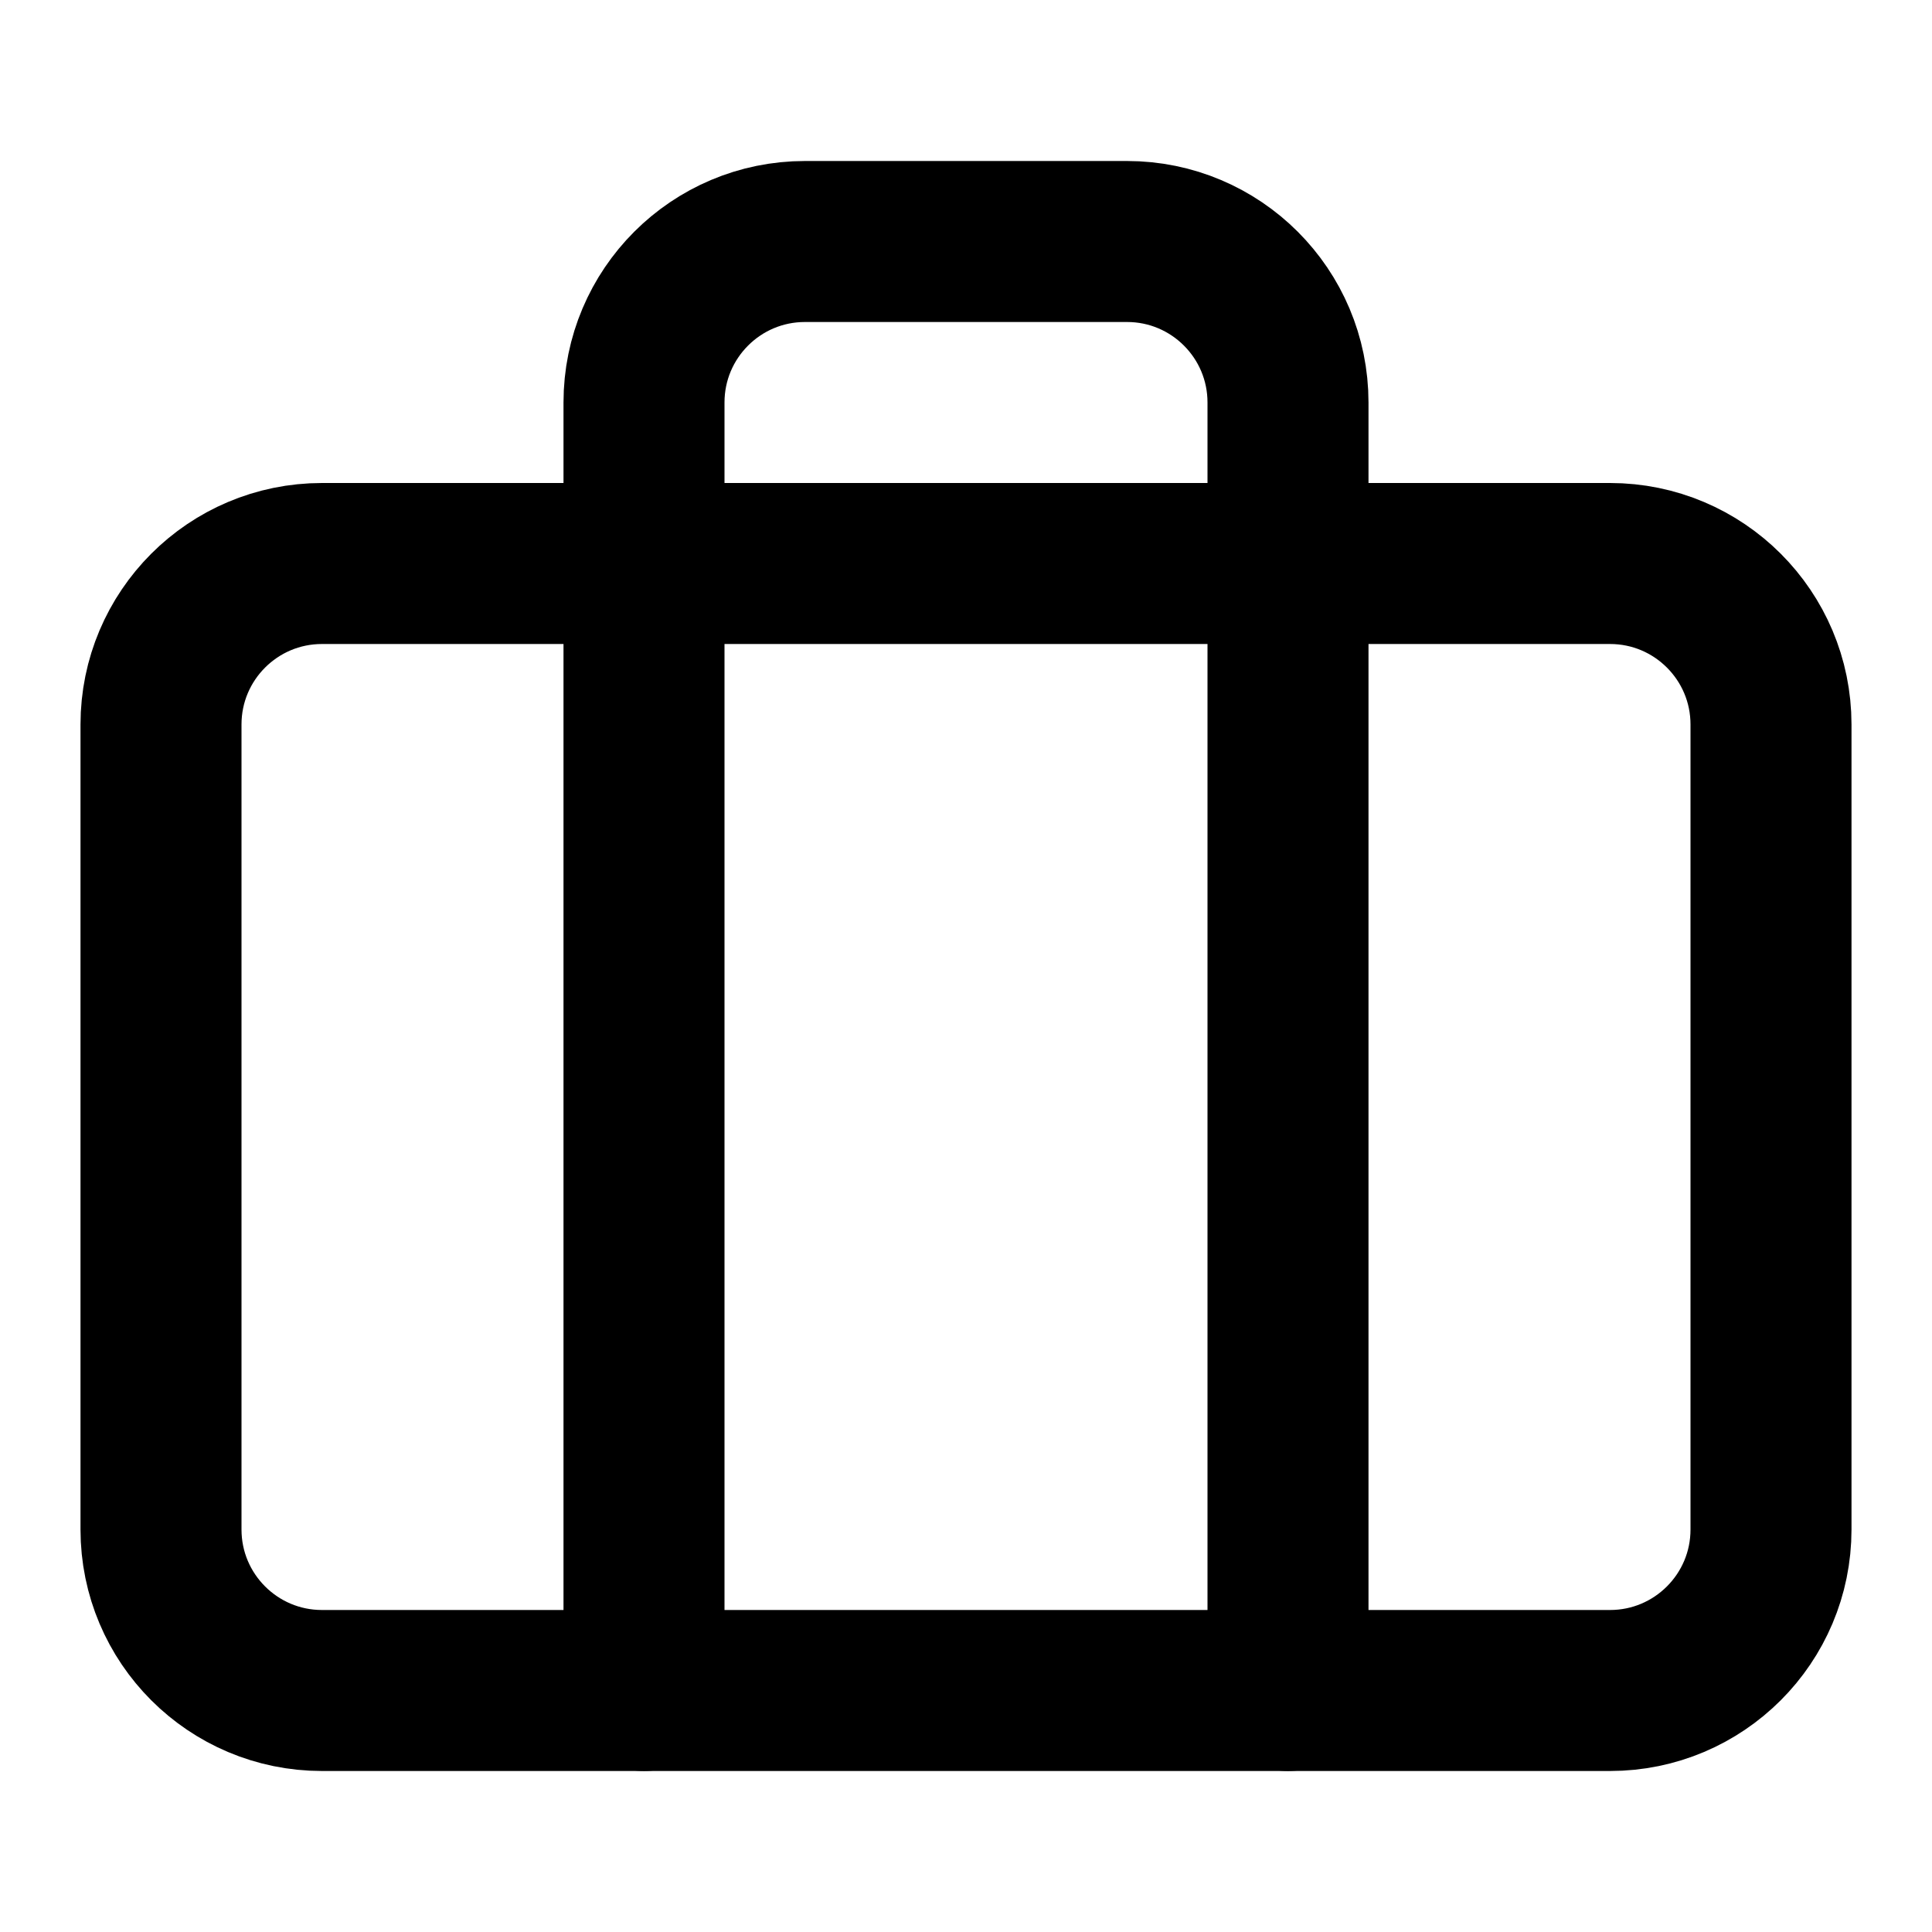
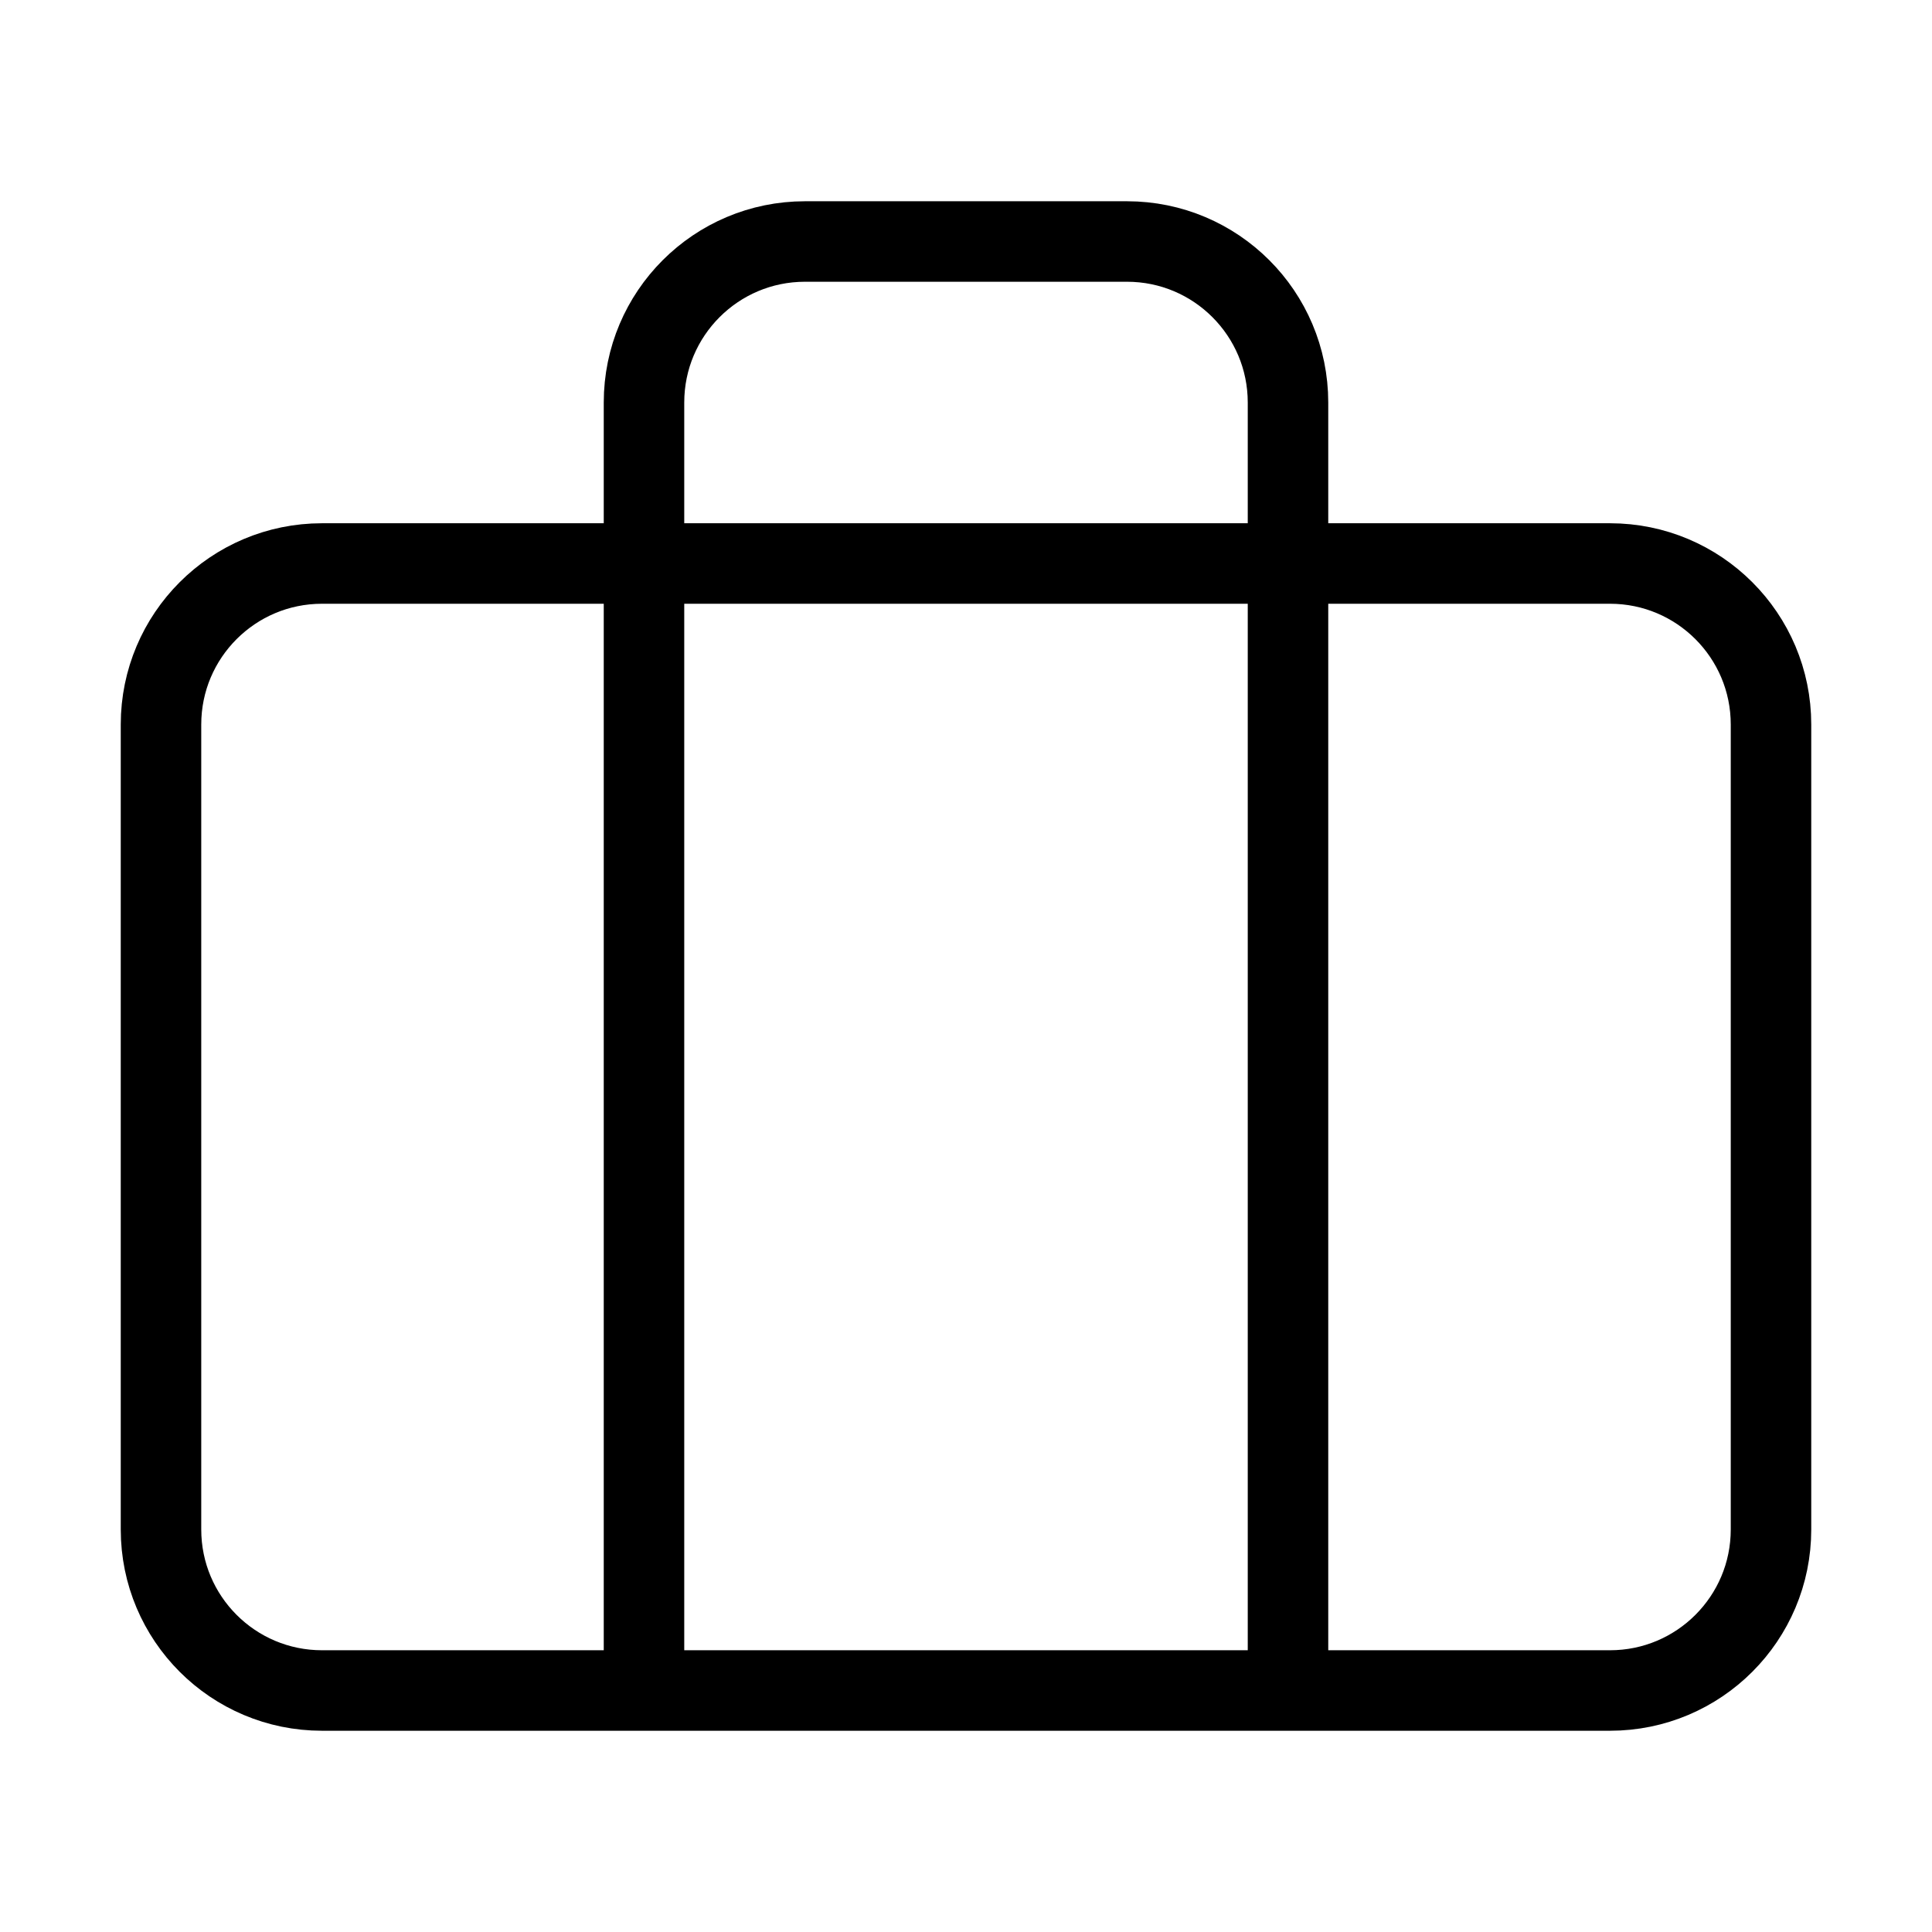
- <svg xmlns="http://www.w3.org/2000/svg" width="24" height="24" viewBox="0 0 24 24" fill="none" stroke="currentColor" stroke-width="2" stroke-linecap="round" stroke-linejoin="round" className="feather feather-briefcase">
+ <svg xmlns="http://www.w3.org/2000/svg" width="24" height="24" viewBox="0 0 24 24" fill="none" stroke="currentColor" strokeWidth="2" strokeLinecap="round" stroke-linejoin="round" className="feather feather-briefcase">
  <rect x="2" y="7" width="20" height="14" rx="2" ry="2" />
  <path d="M16 21V5a2 2 0 0 0-2-2h-4a2 2 0 0 0-2 2v16" />
</svg>
